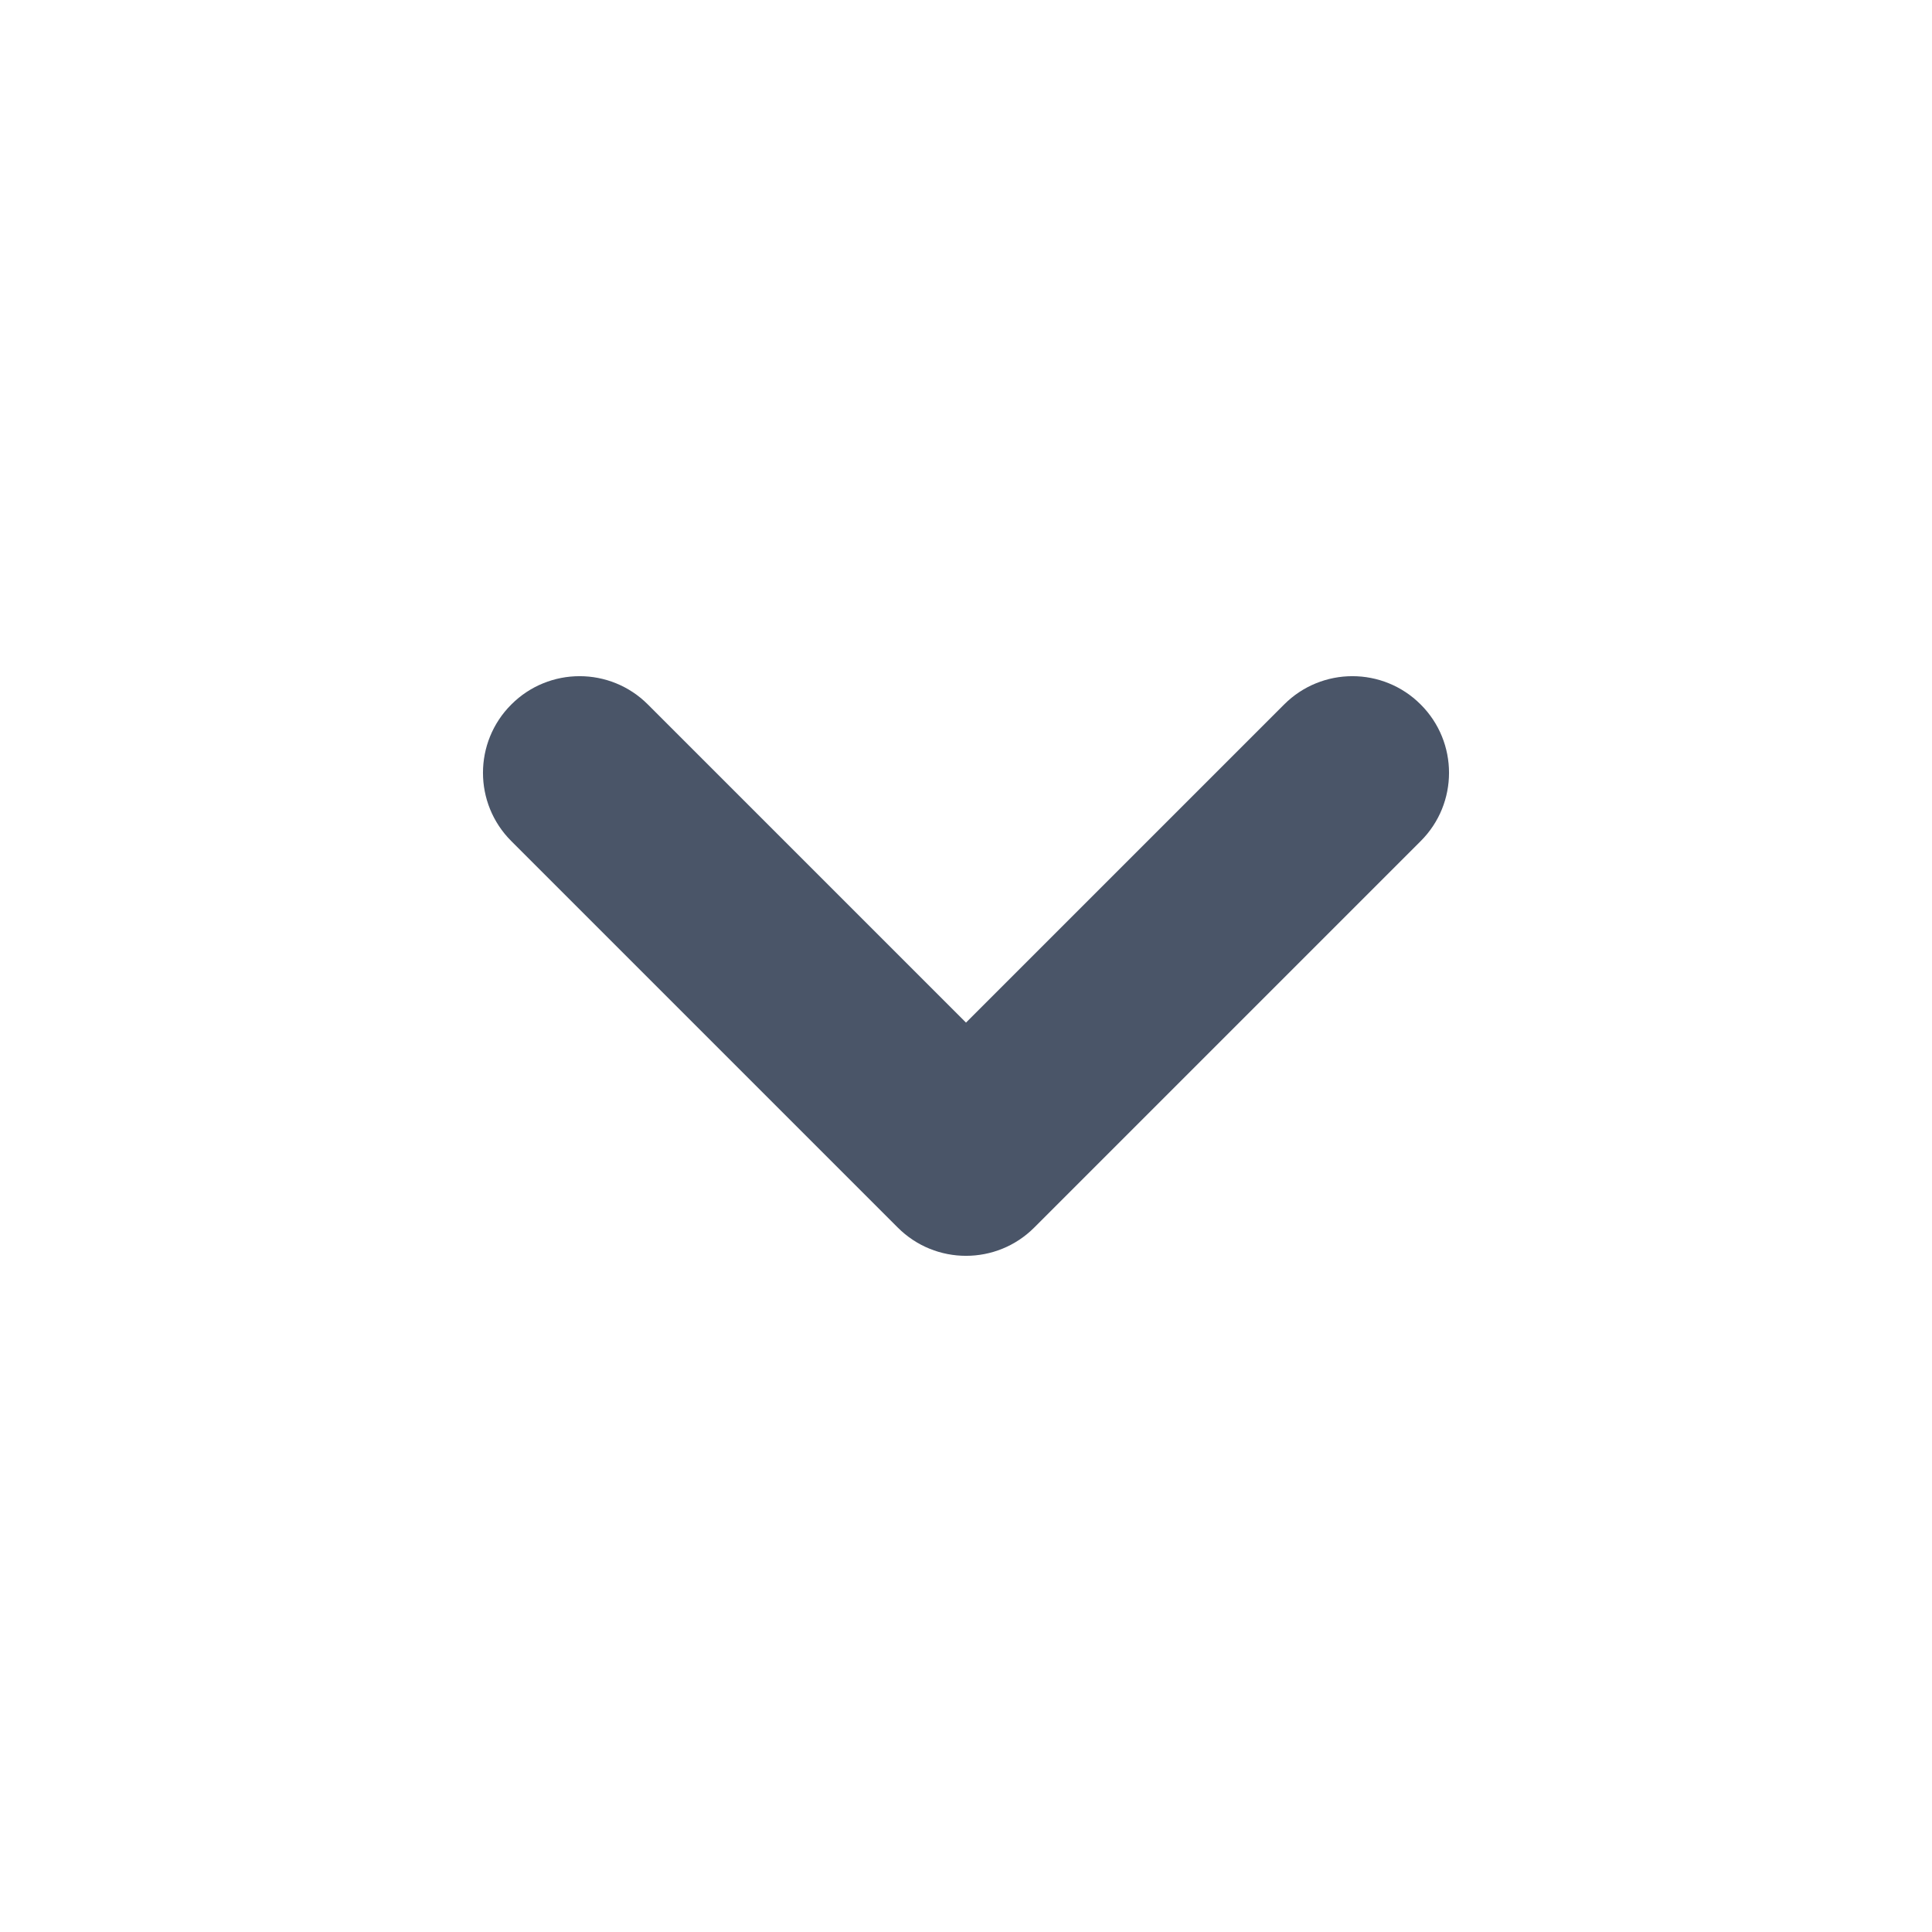
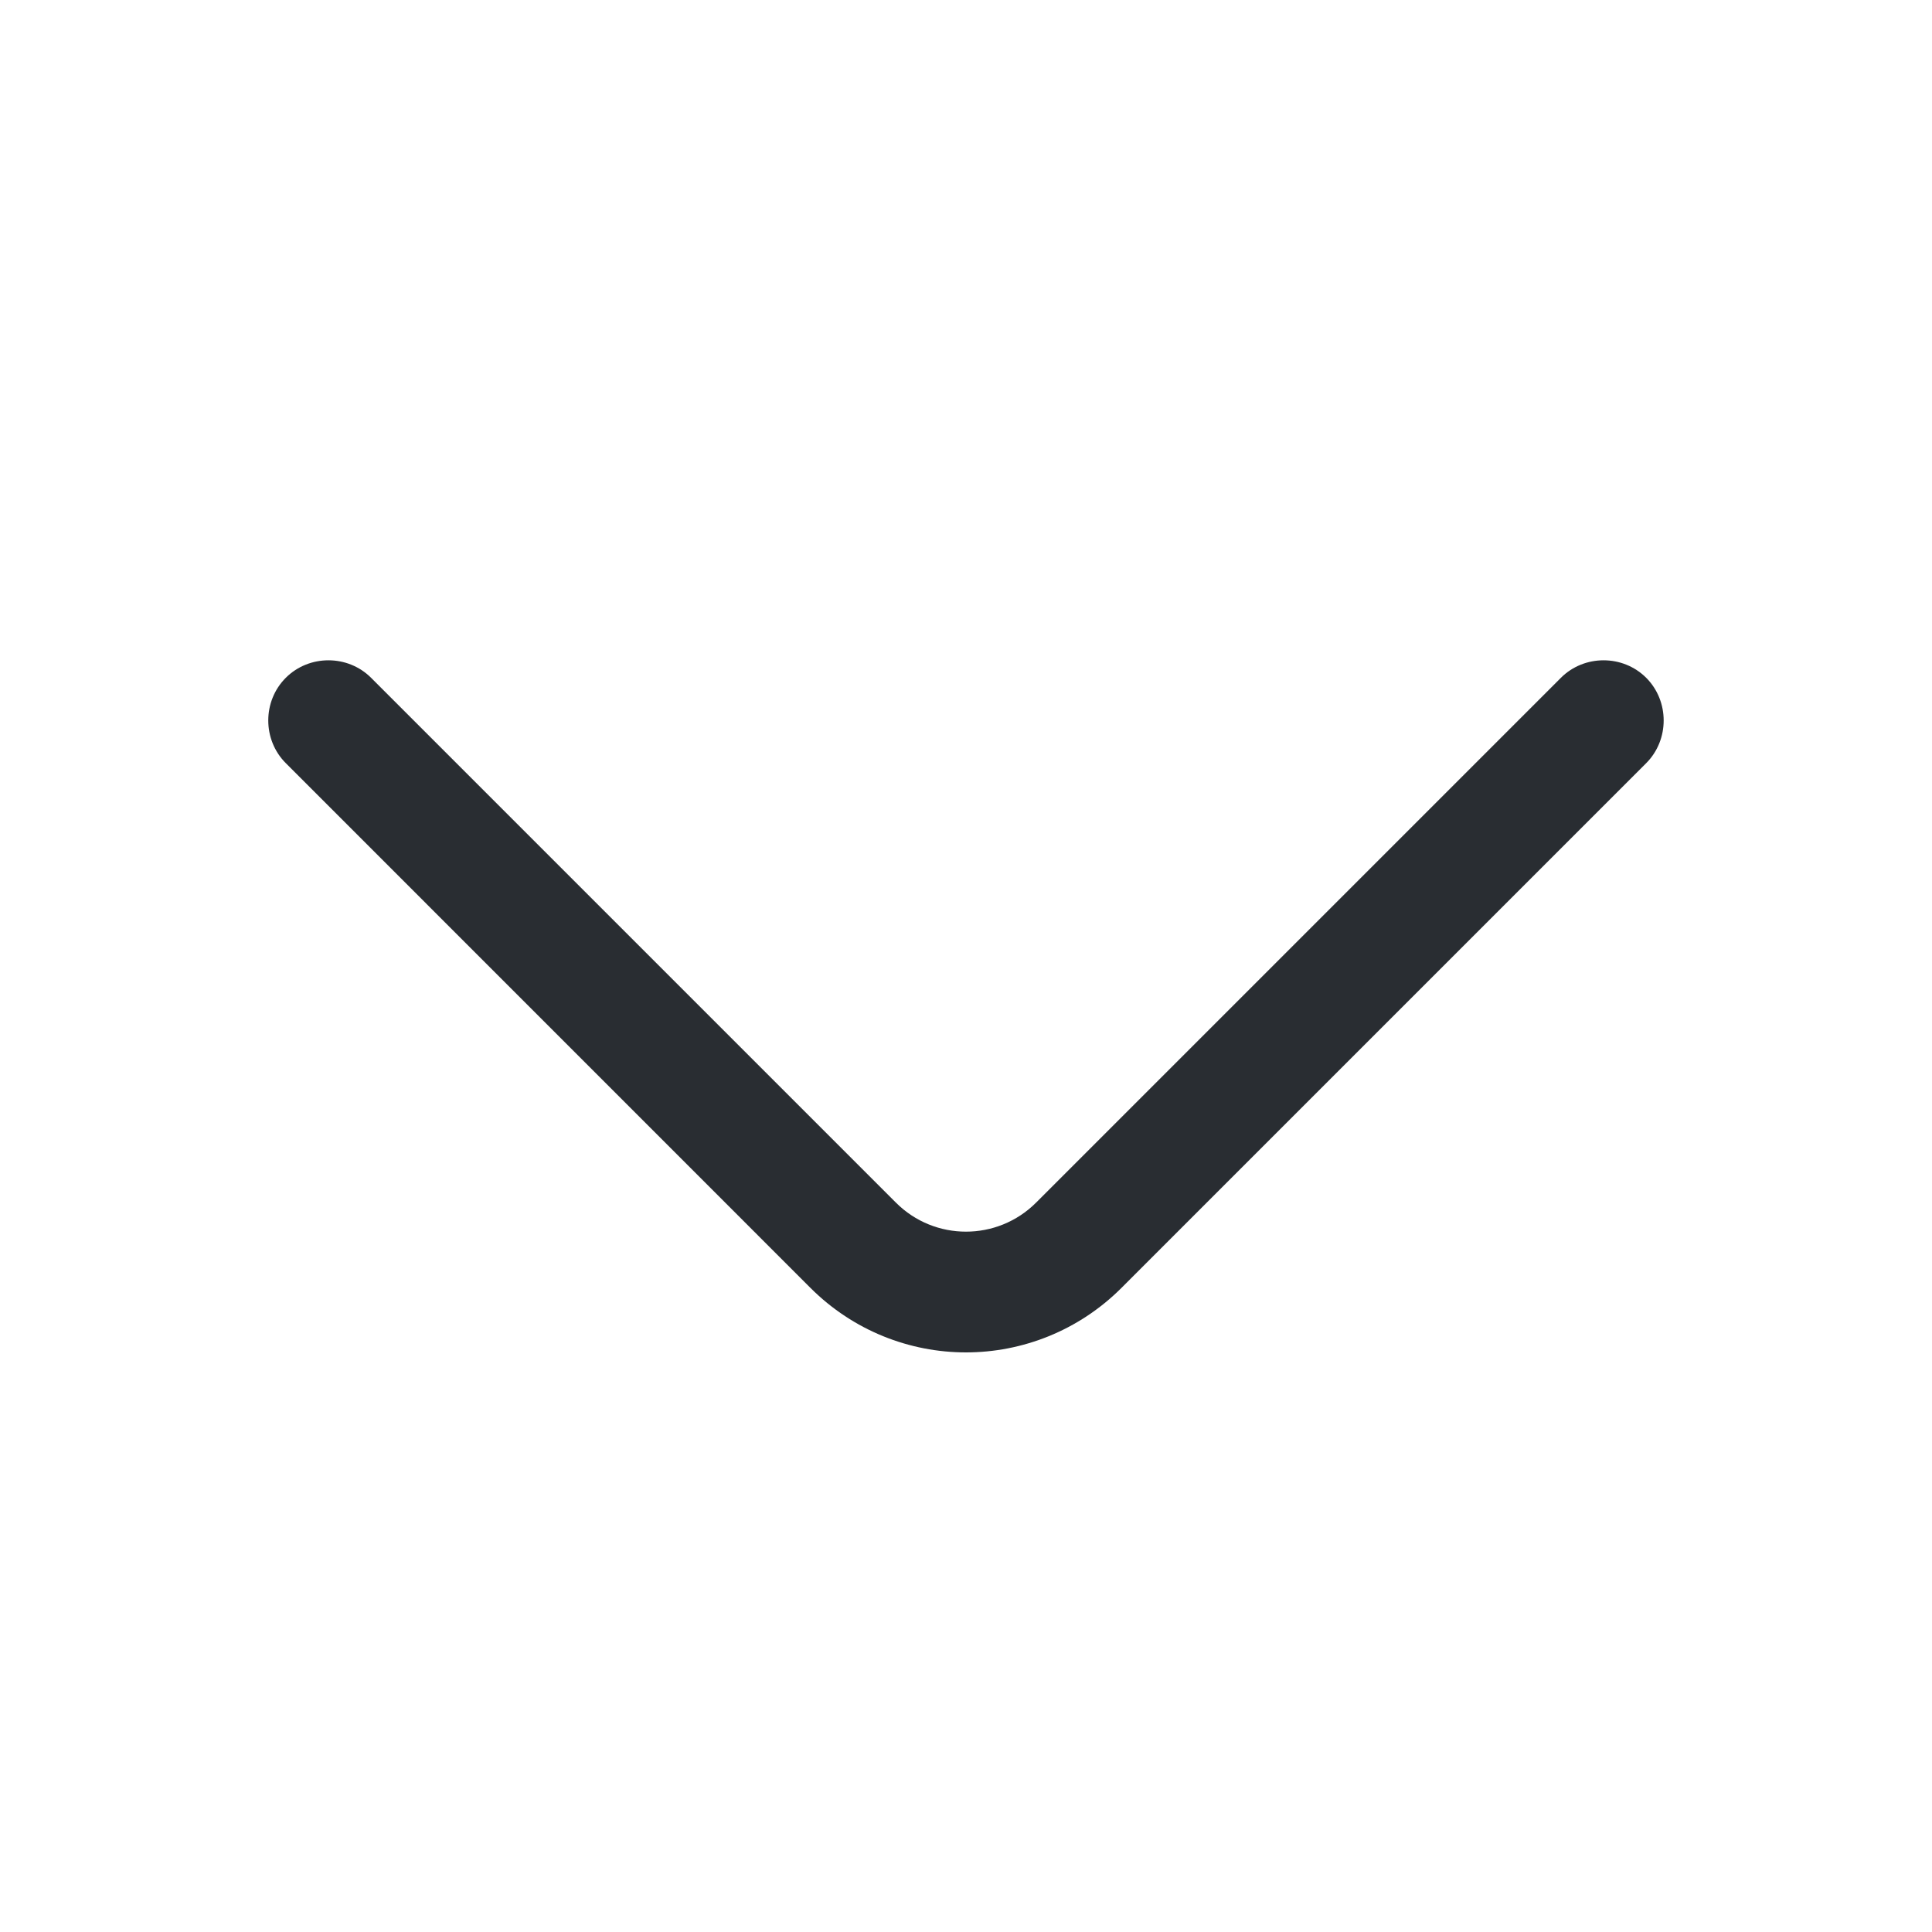
- <svg xmlns="http://www.w3.org/2000/svg" width="20" height="20" viewBox="0 0 20 20" fill="none">
-   <path fill-rule="evenodd" clip-rule="evenodd" d="M5.293 7.293C5.683 6.902 6.317 6.902 6.707 7.293L10 10.586L13.293 7.293C13.683 6.902 14.317 6.902 14.707 7.293C15.098 7.683 15.098 8.317 14.707 8.707L10.707 12.707C10.317 13.098 9.683 13.098 9.293 12.707L5.293 8.707C4.902 8.317 4.902 7.683 5.293 7.293Z" fill="#4A5568" />
+ <svg xmlns="http://www.w3.org/2000/svg" width="24" height="24" viewBox="0 0 24 24" fill="none">
+   <path d="M11.999 16.8C11.3 16.8 10.6 16.53 10.069 16L3.55 9.48C3.26 9.19 3.26 8.71 3.55 8.42C3.84 8.13 4.32 8.13 4.61 8.42L11.13 14.94C11.61 15.42 12.389 15.42 12.87 14.94L19.39 8.42C19.68 8.13 20.16 8.13 20.45 8.42C20.739 8.71 20.739 9.19 20.45 9.48L13.93 16C13.399 16.53 12.7 16.8 11.999 16.8Z" fill="#292D32" />
</svg>
